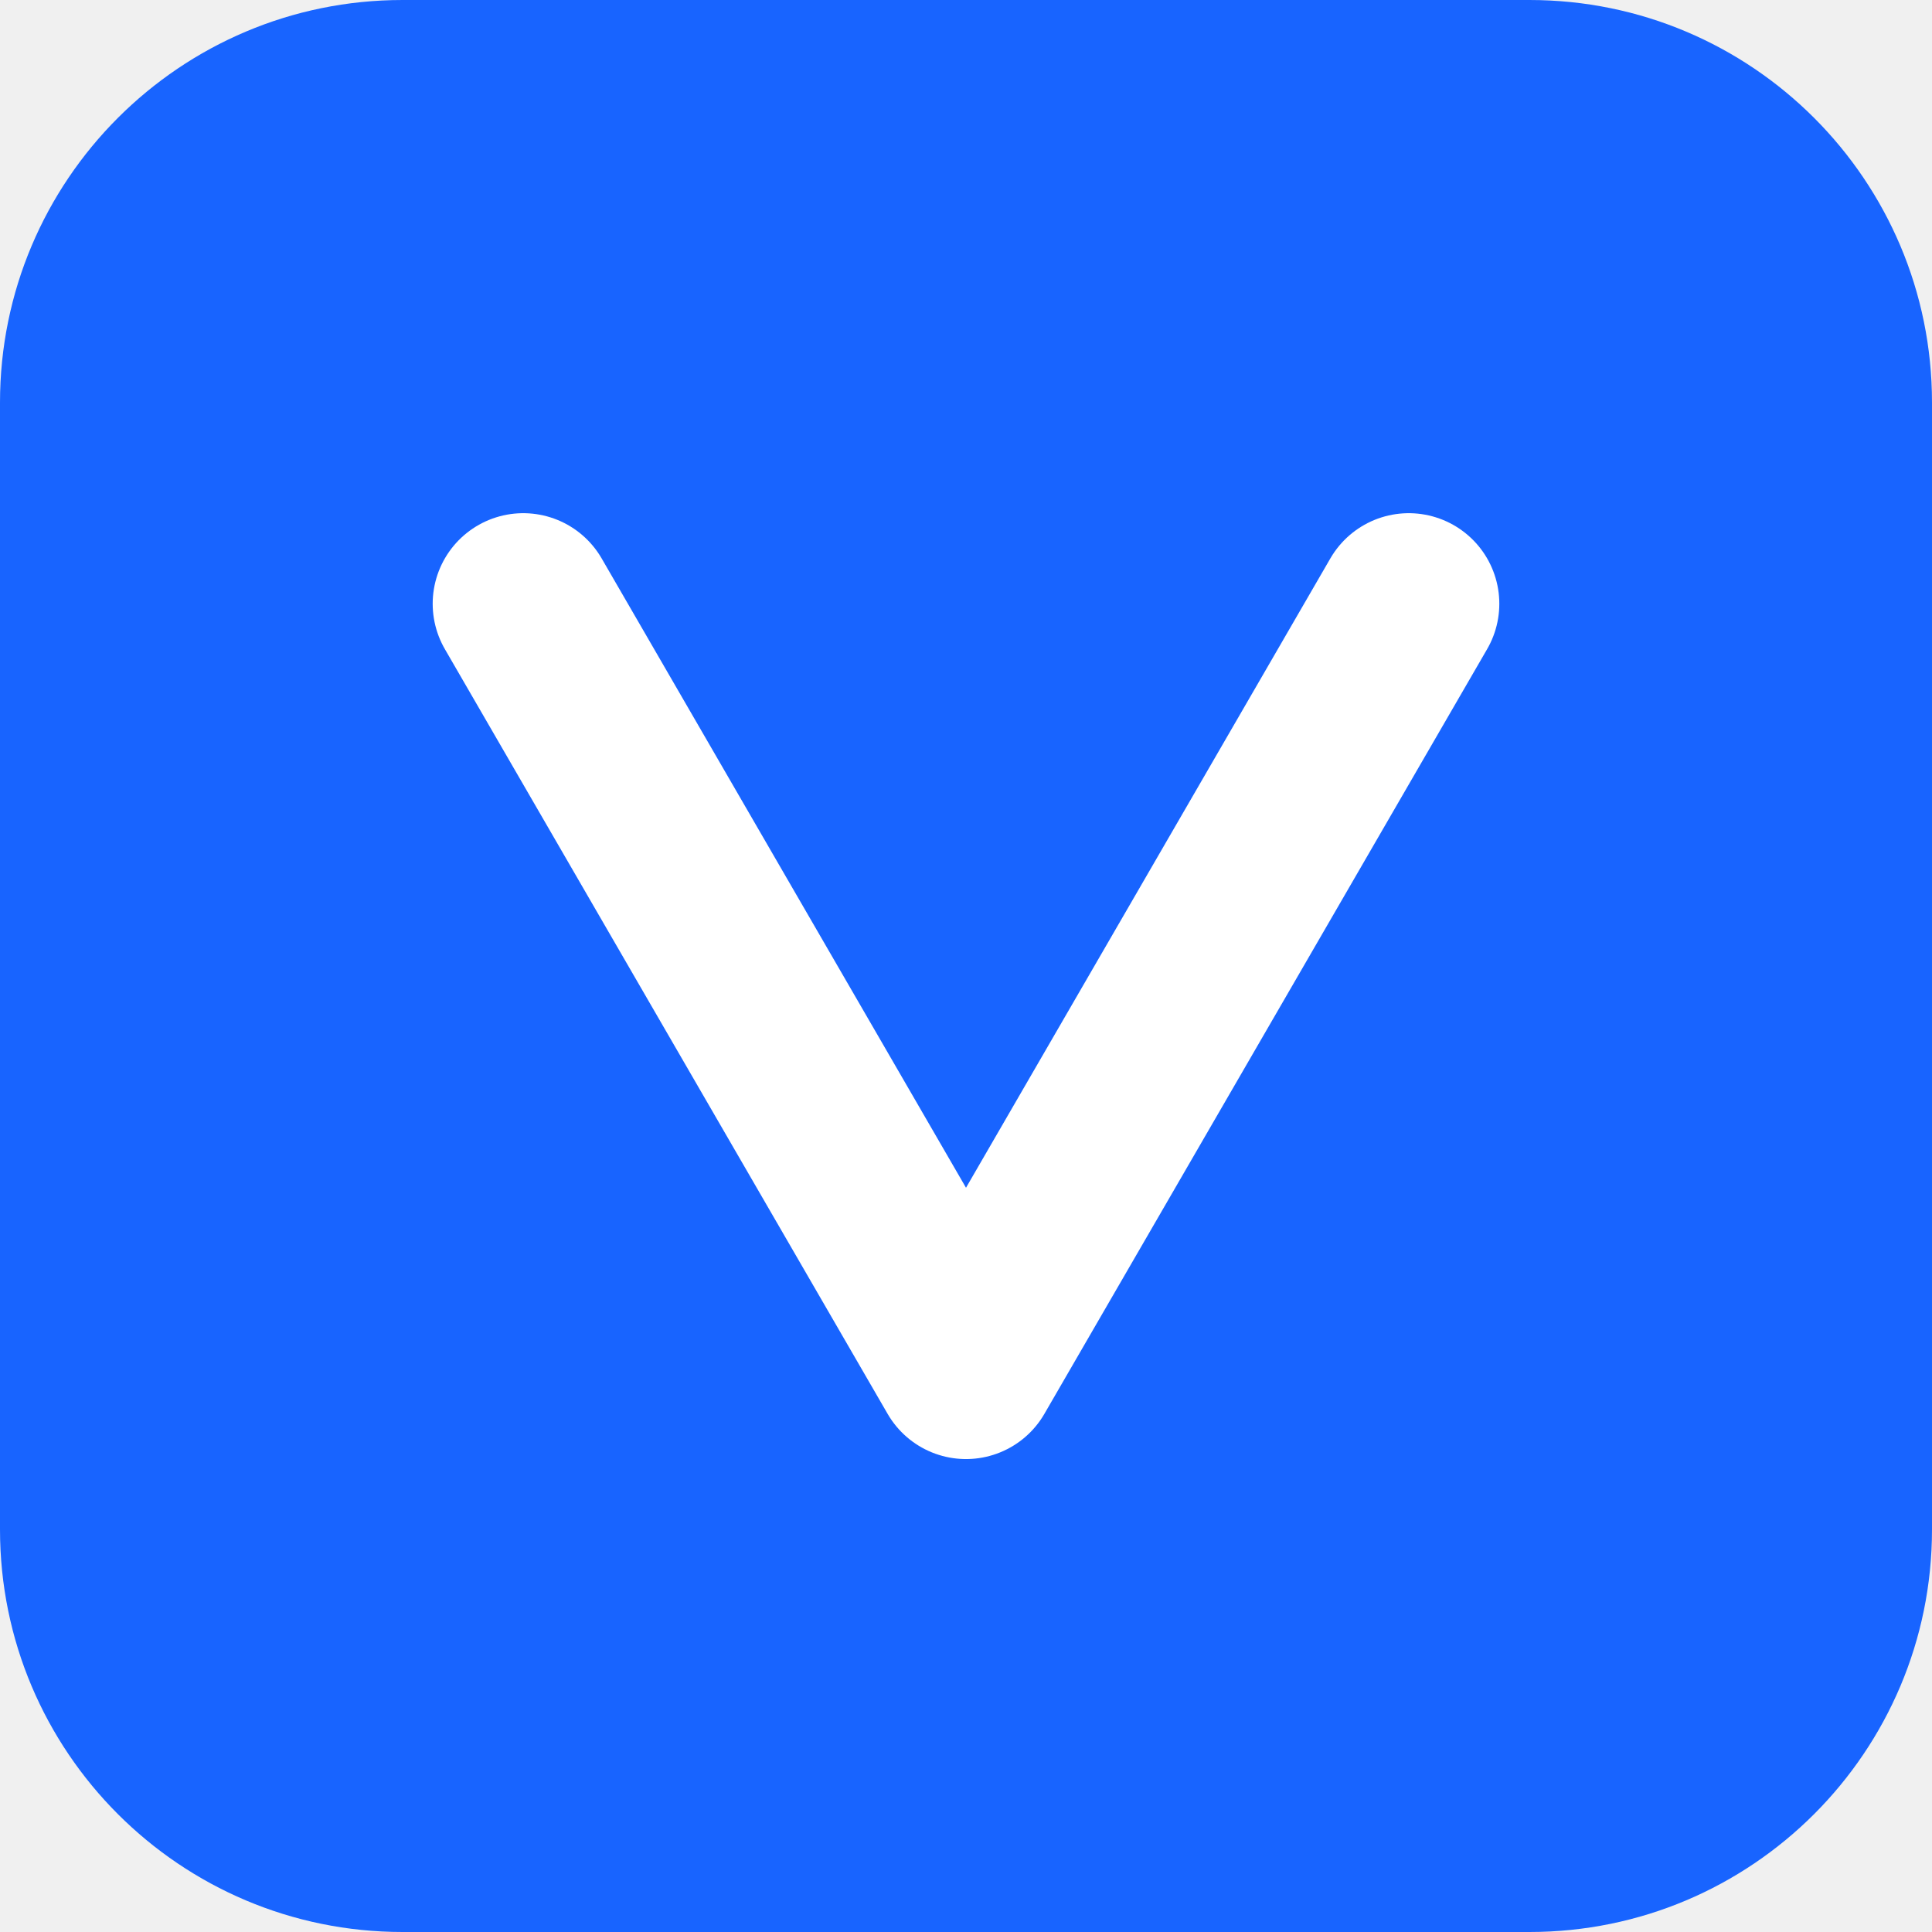
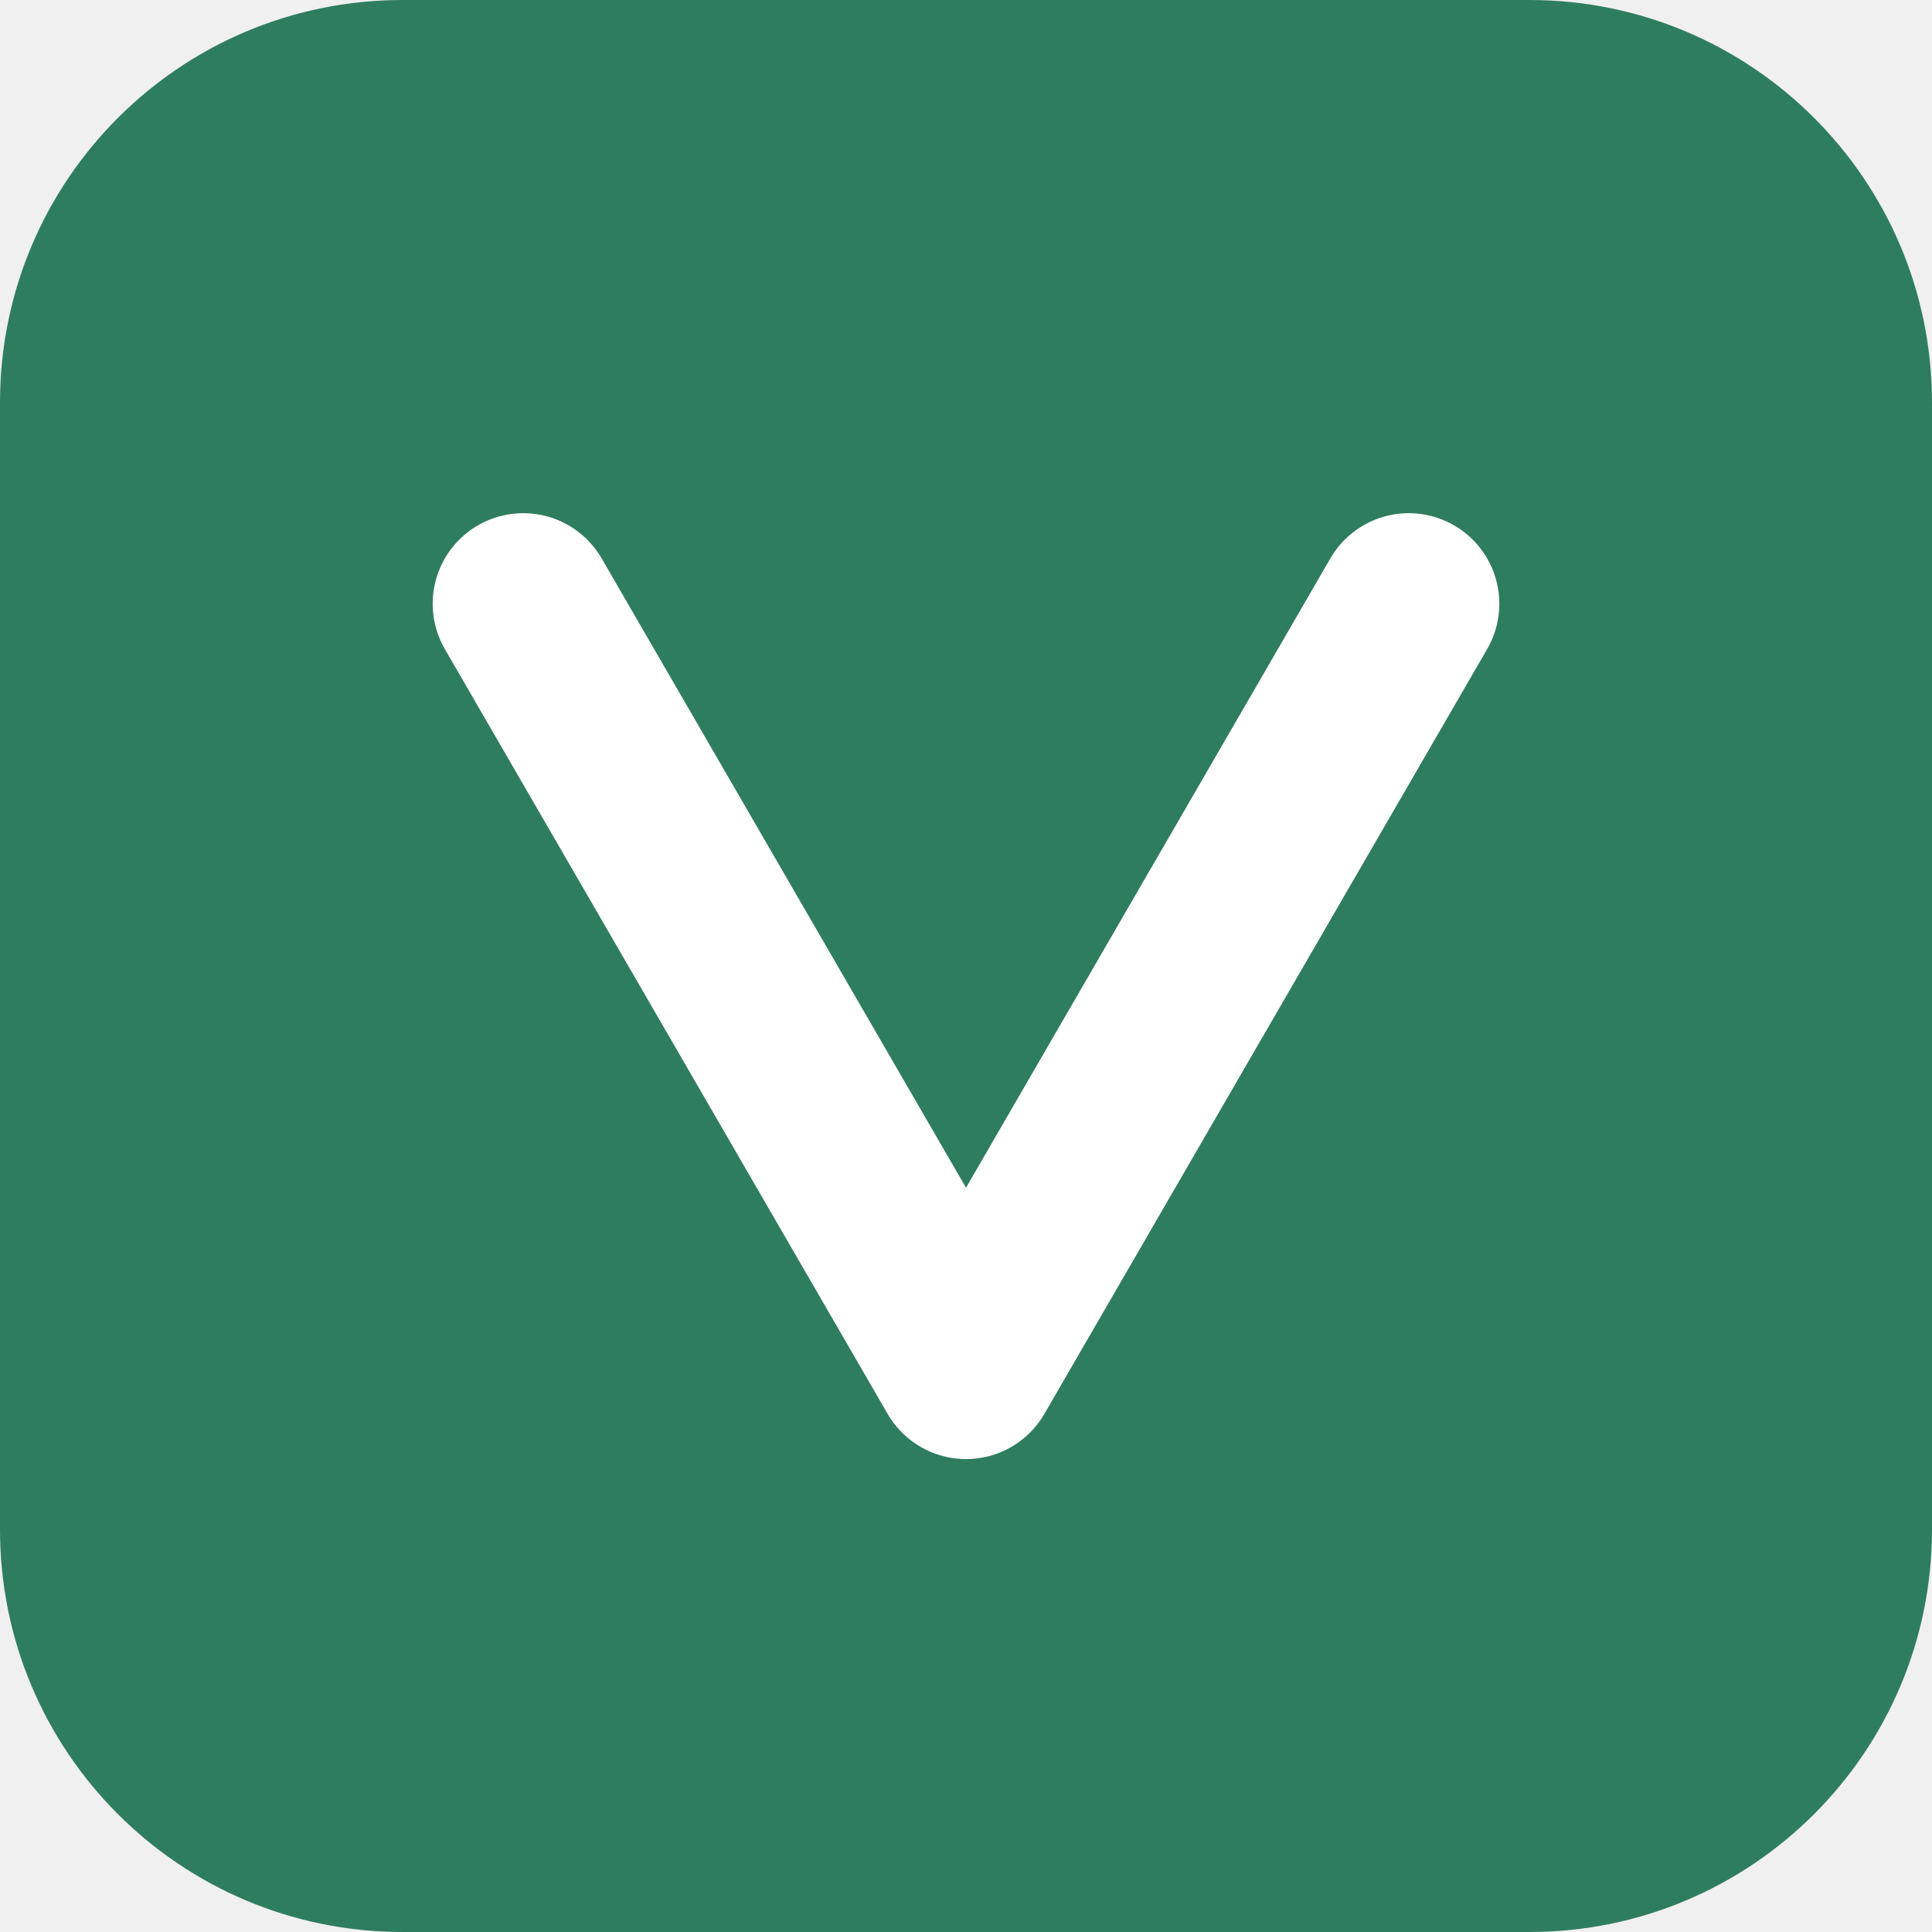
<svg xmlns="http://www.w3.org/2000/svg" width="48" height="48" viewBox="0 0 48 48" role="img" aria-label="Vio">
-   <rect width="48" height="48" rx="10" fill="#1864FF" />
+   <rect width="48" height="48" rx="10" fill="#2F7D5F" />
  <path d="M13 15l11 19 11-19" fill="none" stroke="#fff" stroke-width="4.5" stroke-linecap="round" stroke-linejoin="round" />
</svg>
